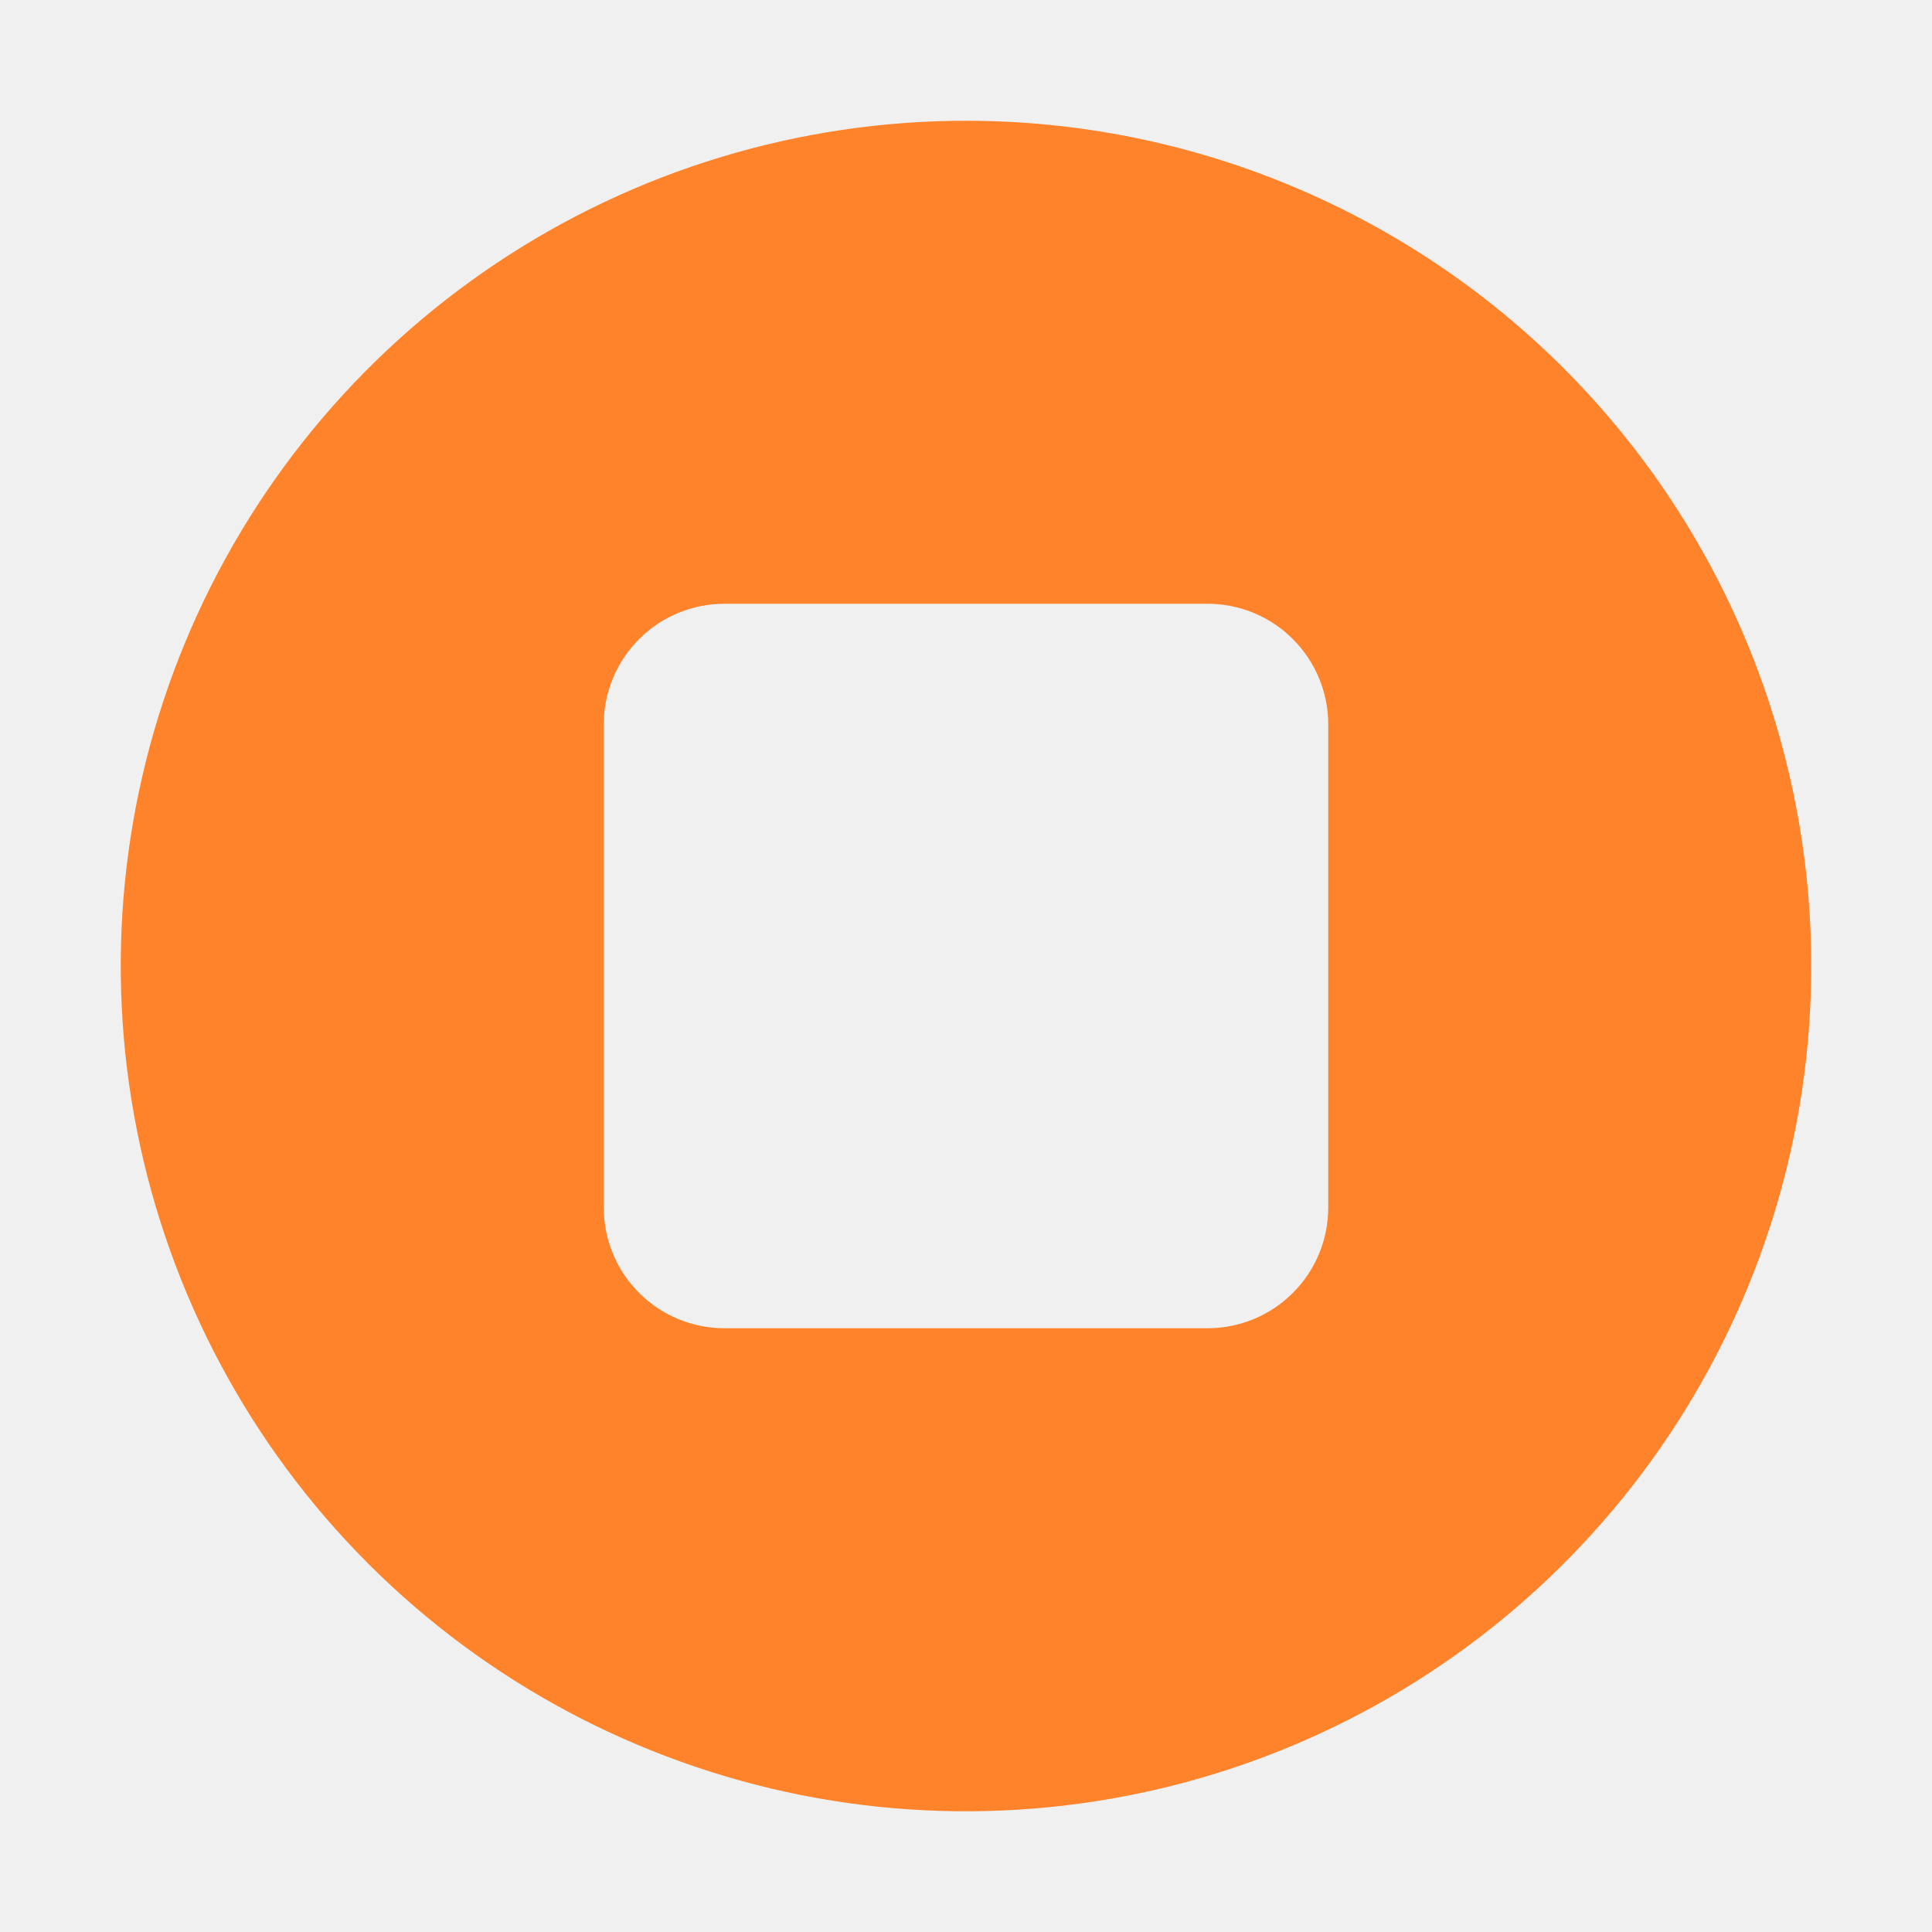
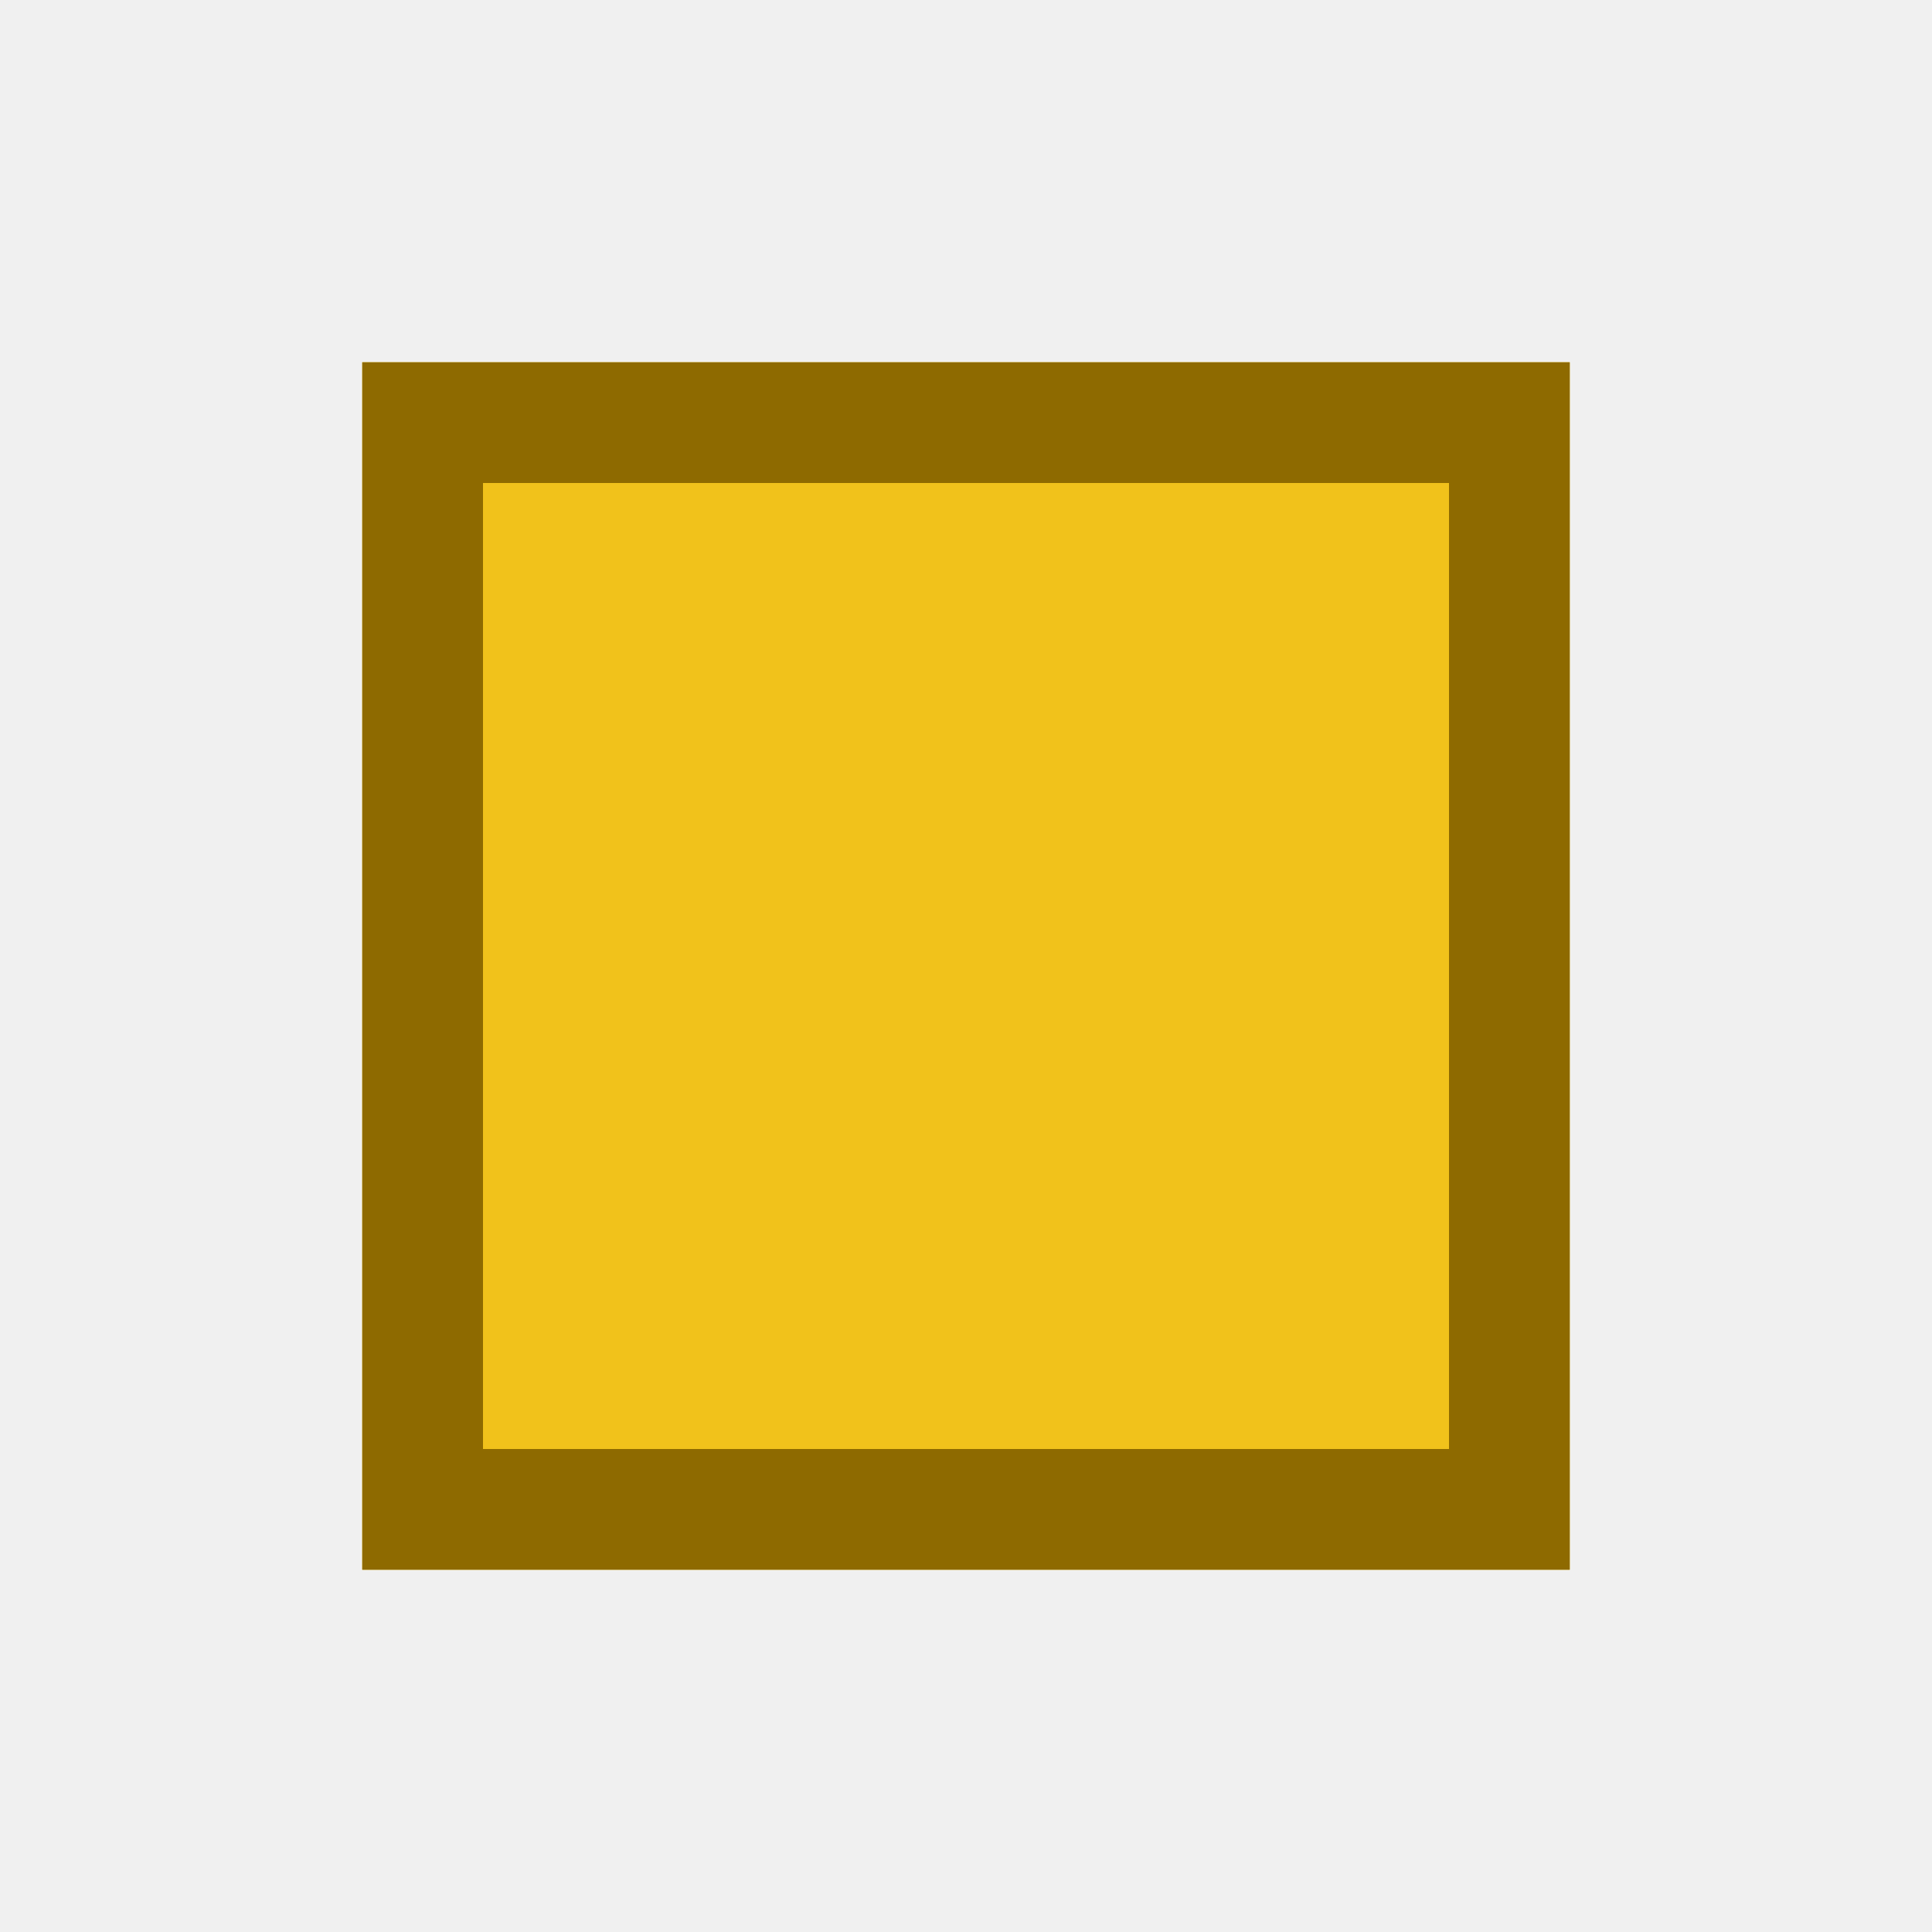
<svg xmlns="http://www.w3.org/2000/svg" width="16" height="16" viewBox="0 0 16 16" fill="none">
-   <rect width="16" height="16" fill="white" fill-opacity="0.01" />
-   <path d="M8 1C6.616 1 5.262 1.411 4.111 2.18C2.96 2.949 2.063 4.042 1.533 5.321C1.003 6.6 0.864 8.008 1.135 9.366C1.405 10.723 2.071 11.971 3.05 12.95C4.029 13.929 5.277 14.595 6.634 14.866C7.992 15.136 9.4 14.997 10.679 14.467C11.958 13.937 13.051 13.04 13.82 11.889C14.589 10.738 15 9.384 15 8C15 6.143 14.262 4.363 12.95 3.05C11.637 1.738 9.857 1 8 1V1ZM11 10C11 10.265 10.895 10.52 10.707 10.707C10.52 10.895 10.265 11 10 11H6C5.735 11 5.48 10.895 5.293 10.707C5.105 10.52 5 10.265 5 10V6C5 5.735 5.105 5.48 5.293 5.293C5.48 5.105 5.735 5 6 5H10C10.265 5 10.52 5.105 10.707 5.293C10.895 5.48 11 5.735 11 6V10Z" fill="#FF832B" />
+   <path d="M12 4H4V12H12V4Z" fill="#F1C21B" />
+   <path d="M12 4V12H4V4H12ZM13 3H3V13H13V3Z" fill="#F1C21B" />
+   <path d="M12 4V12H4V4H12ZM13 3H3V13H13V3Z" fill="#8E6A00" />
</svg>
